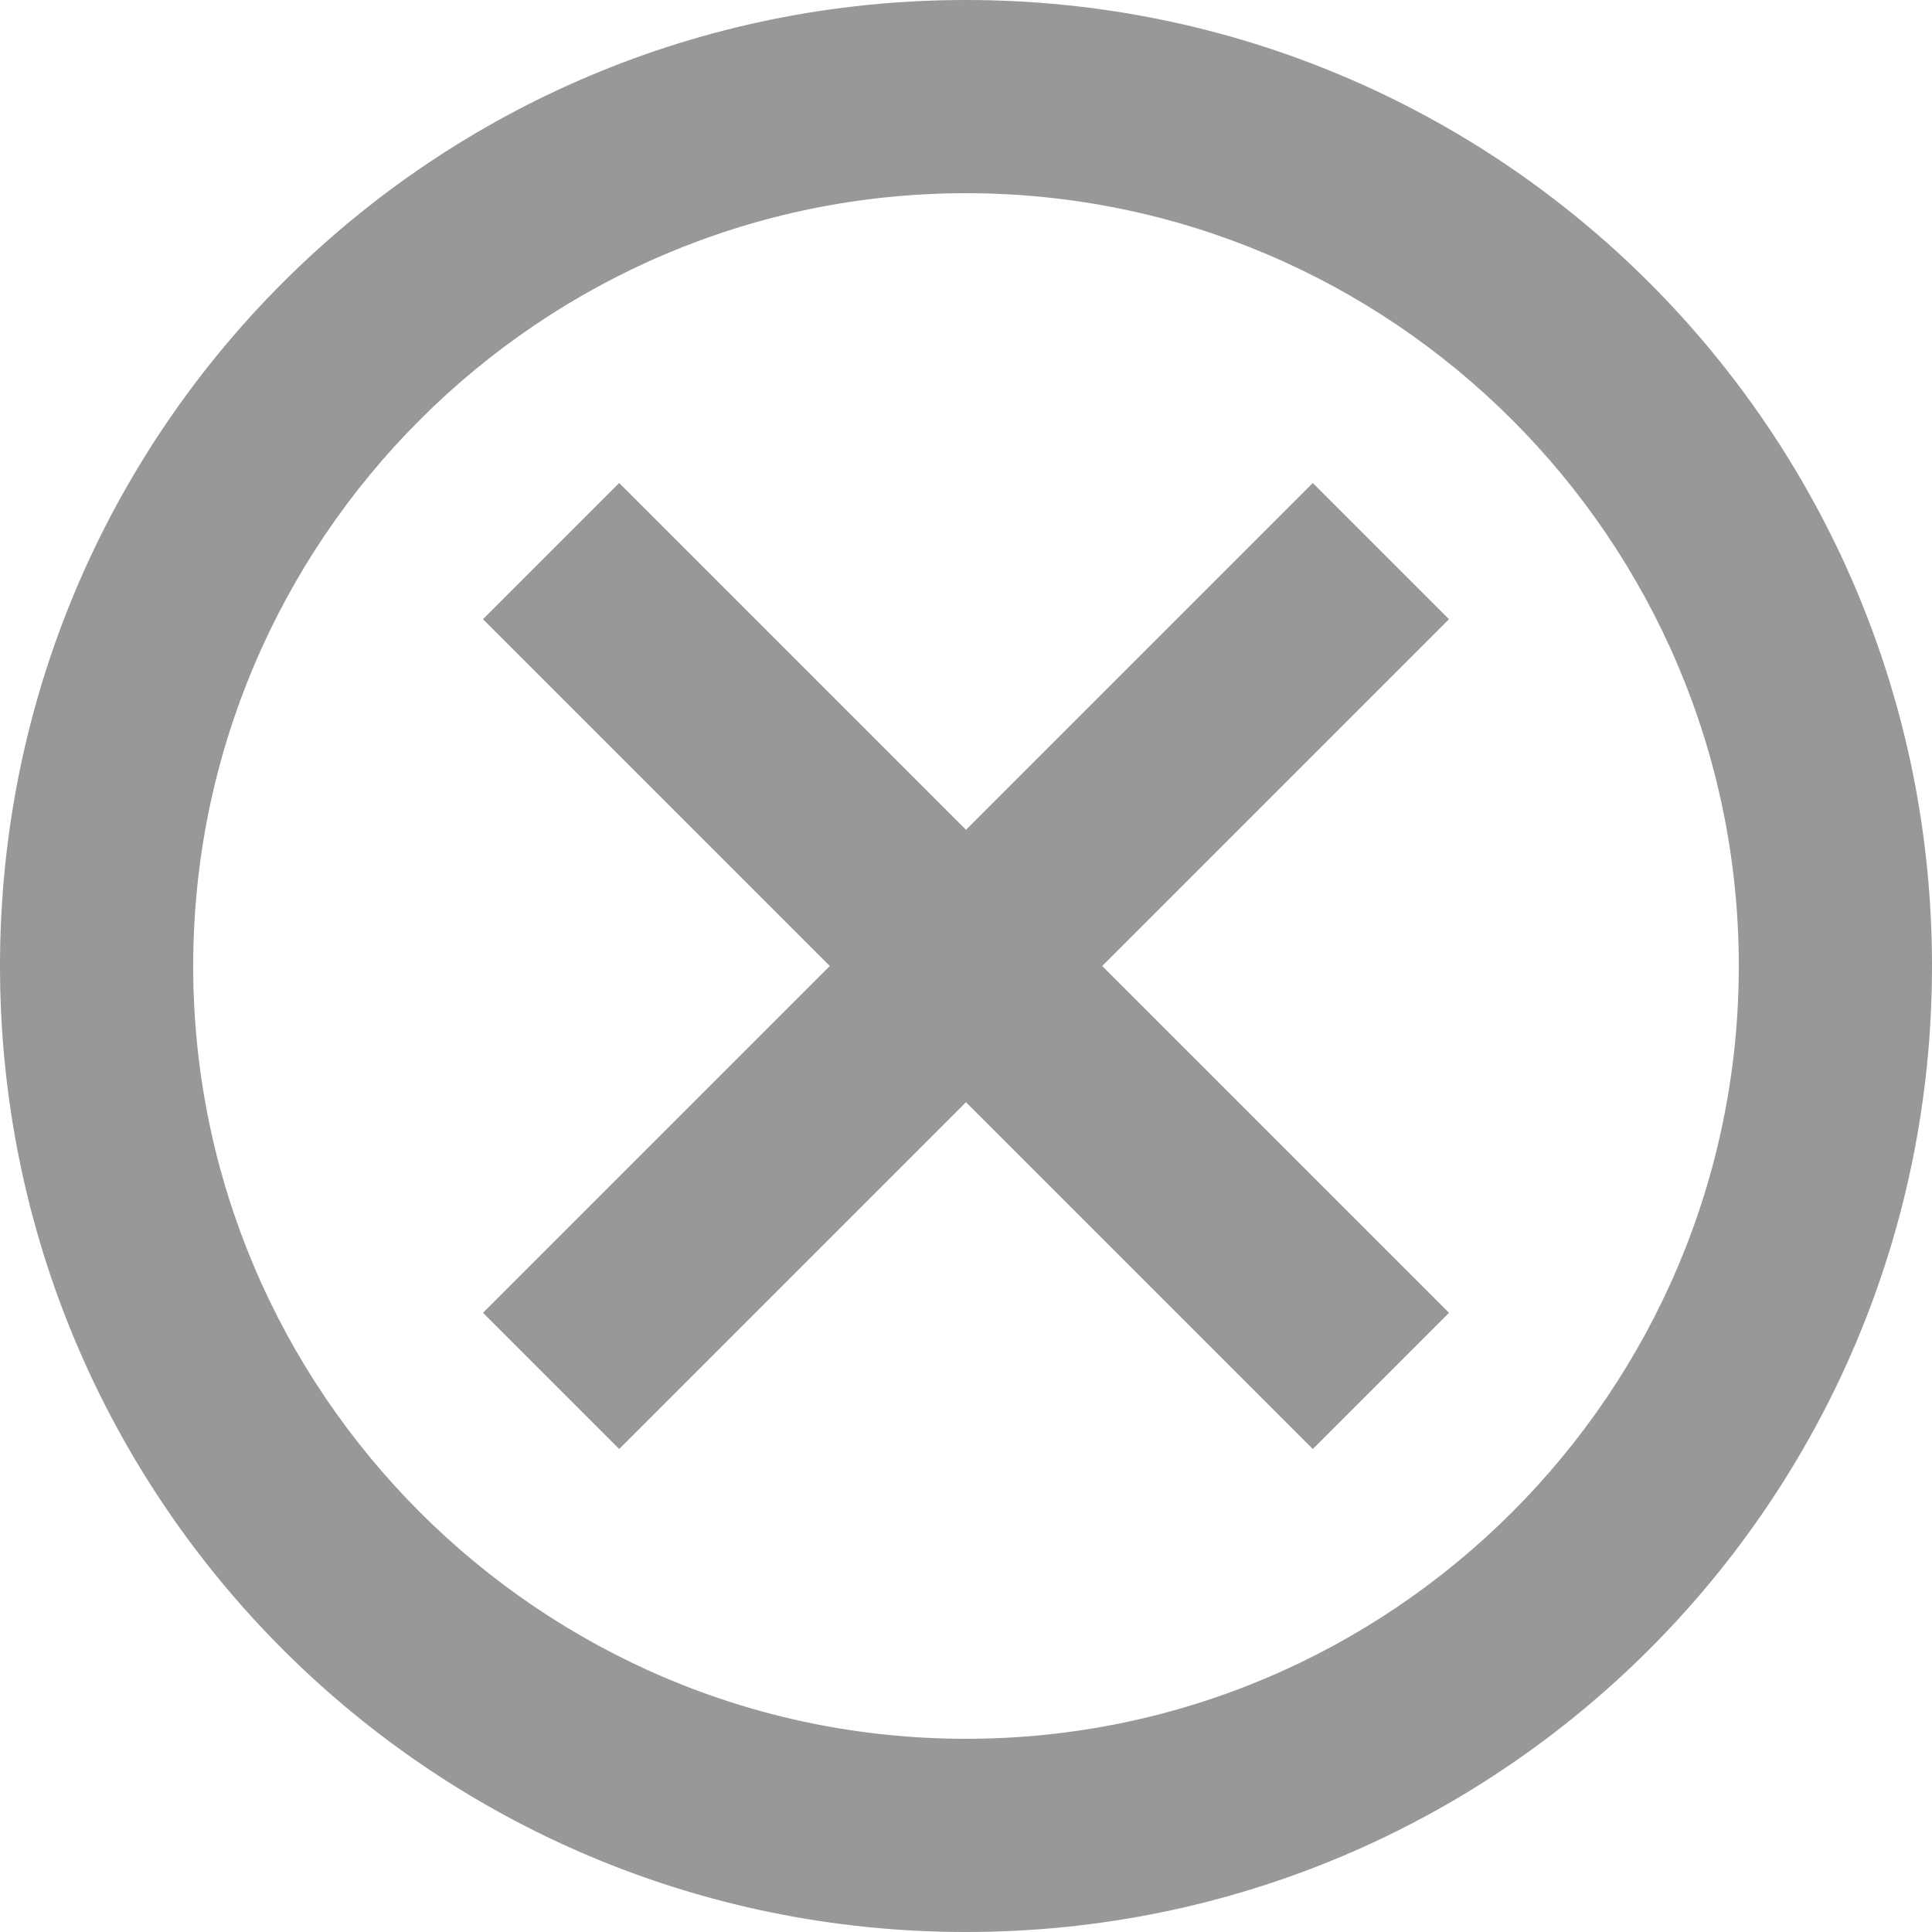
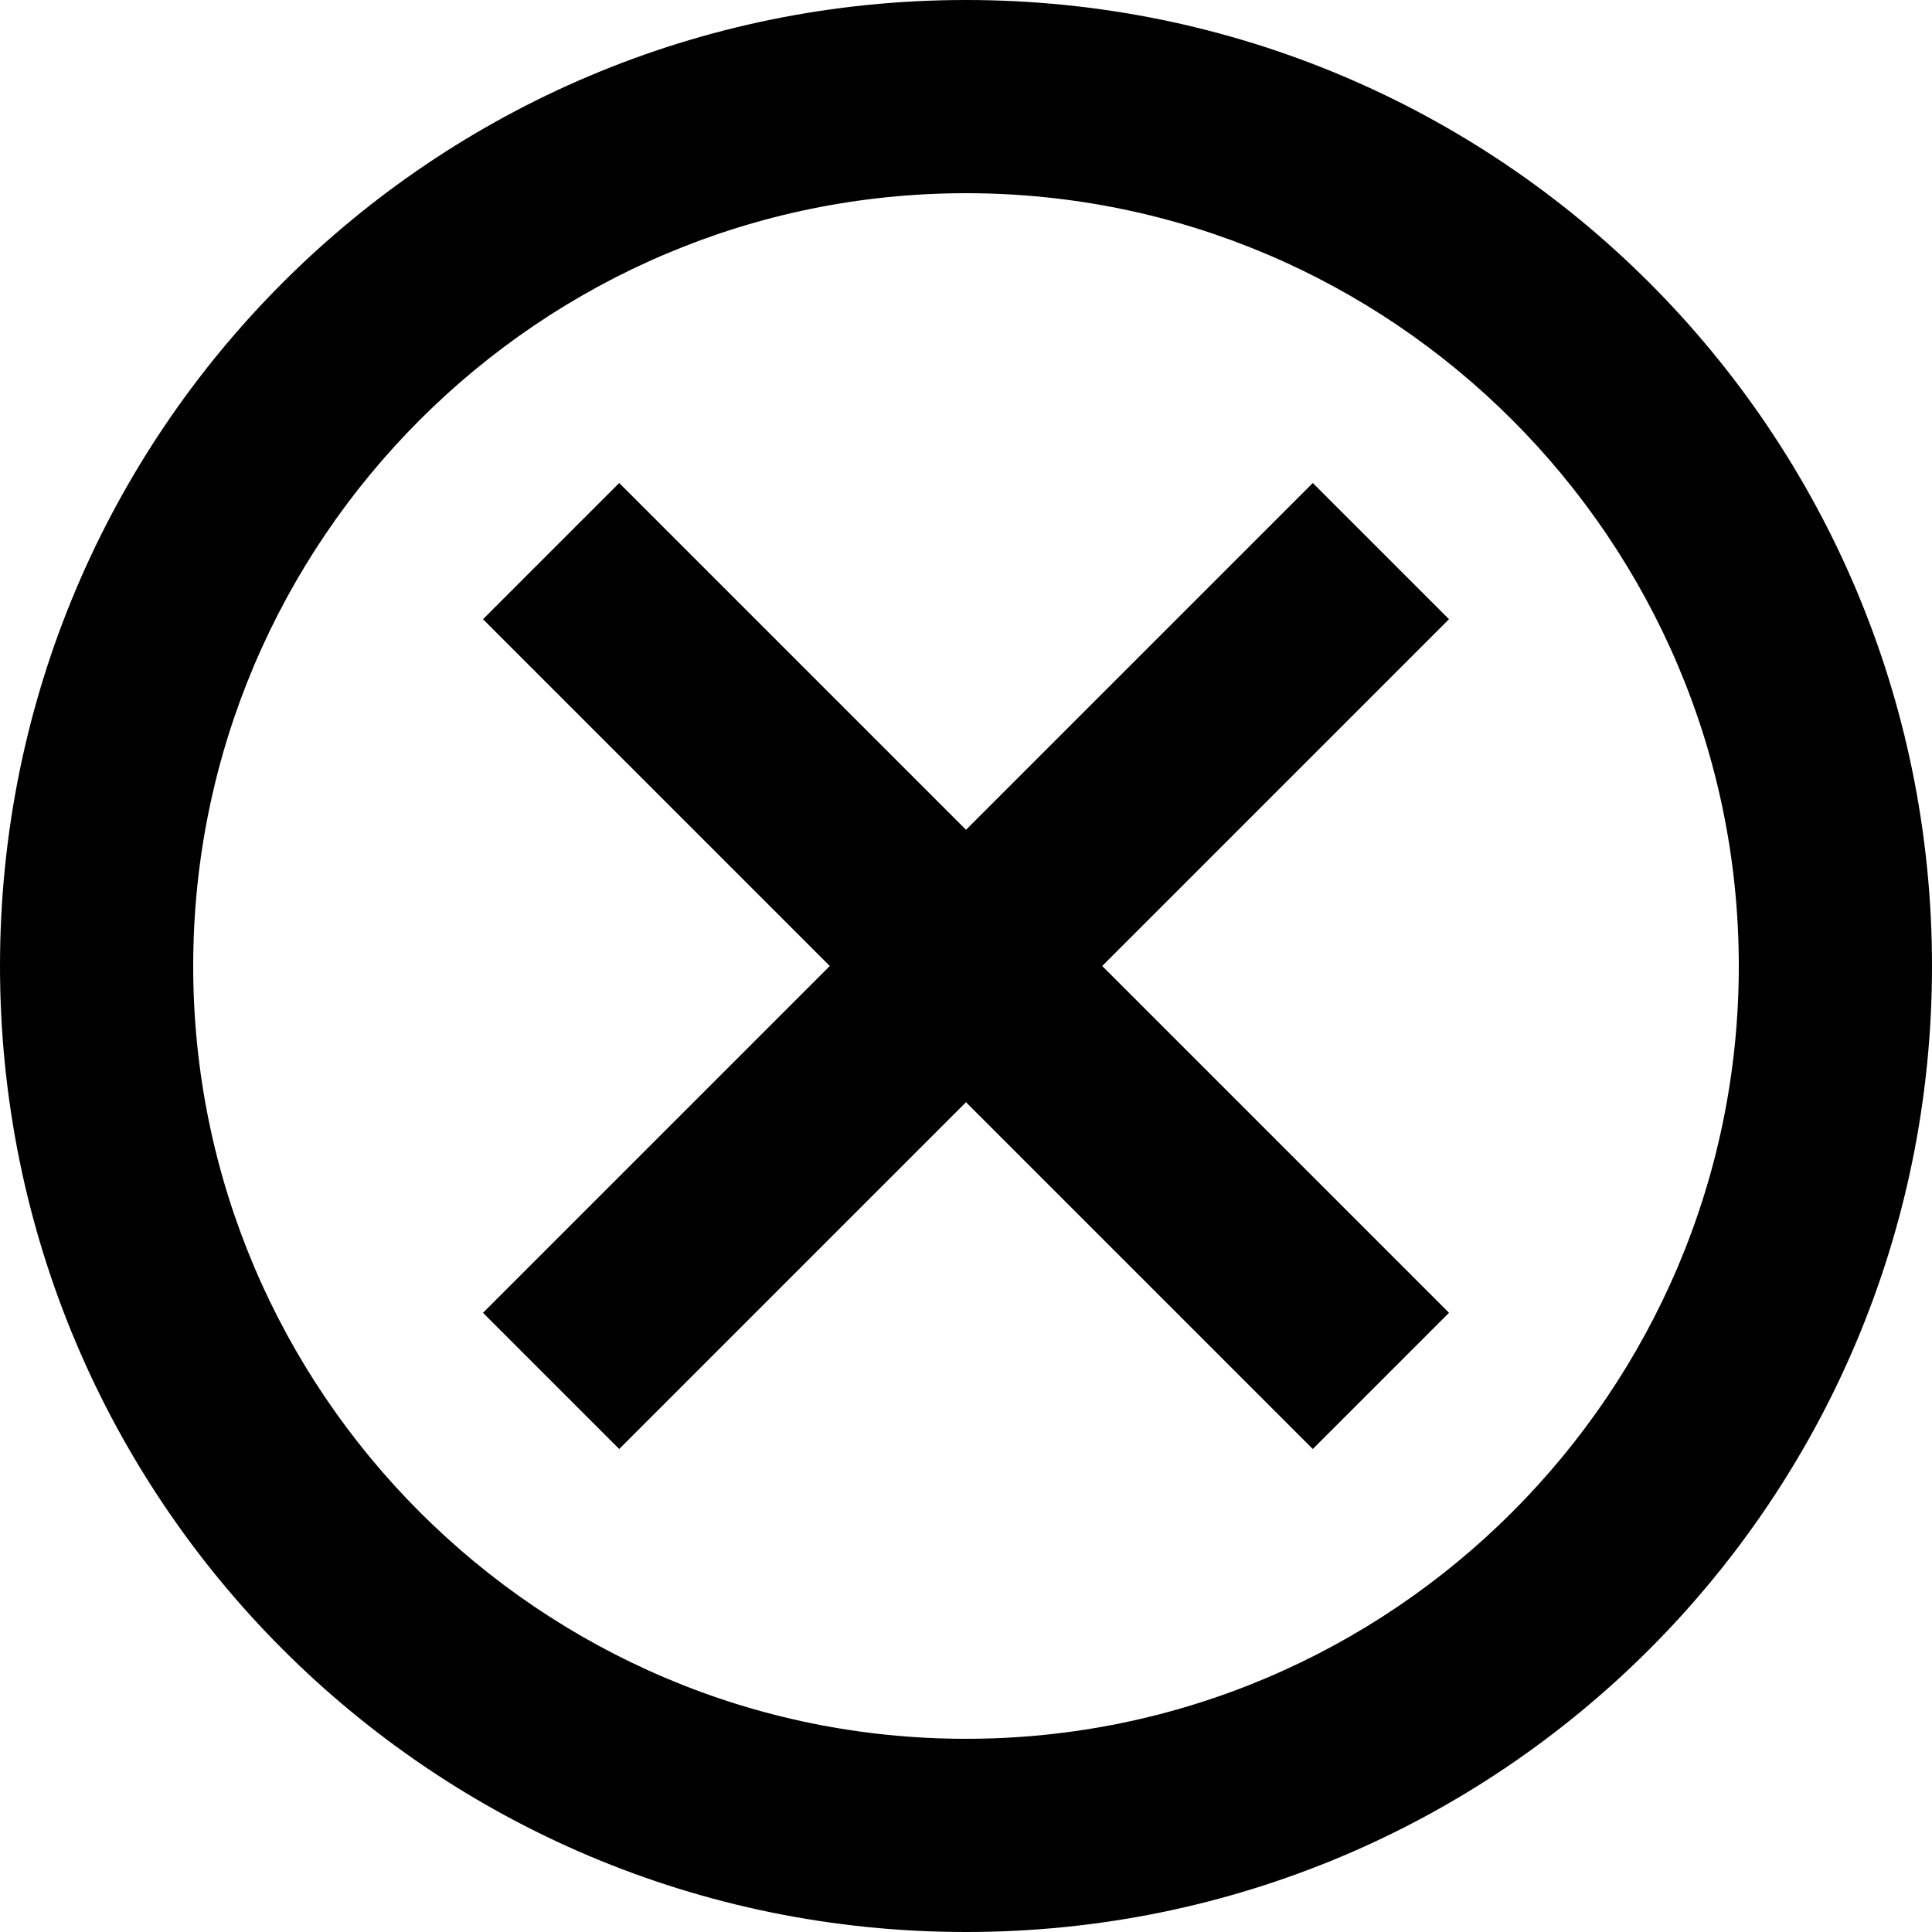
<svg xmlns="http://www.w3.org/2000/svg" width="10" height="10" viewBox="0 0 10 10" fill="none">
-   <path d="M5 0C2.235 0 0 2.235 0 5C0 7.765 2.235 10 5 10C7.765 10 10 7.765 10 5C10 2.235 7.765 0 5 0ZM5 9C2.795 9 1 7.205 1 5C1 2.795 2.795 1 5 1C7.205 1 9 2.795 9 5C9 7.205 7.205 9 5 9ZM6.795 2.5L5 4.295L3.205 2.5L2.5 3.205L4.295 5L2.5 6.795L3.205 7.5L5 5.705L6.795 7.5L7.5 6.795L5.705 5L7.5 3.205L6.795 2.5Z" fill="#999898" />
+   <path d="M5 0C2.235 0 0 2.235 0 5C0 7.765 2.235 10 5 10C7.765 10 10 7.765 10 5C10 2.235 7.765 0 5 0ZM5 9C2.795 9 1 7.205 1 5C1 2.795 2.795 1 5 1C7.205 1 9 2.795 9 5C9 7.205 7.205 9 5 9ZM6.795 2.5L5 4.295L3.205 2.5L2.5 3.205L4.295 5L2.5 6.795L3.205 7.5L5 5.705L6.795 7.5L7.5 6.795L5.705 5L7.5 3.205L6.795 2.5Z" fill="currentColor" />
</svg>
